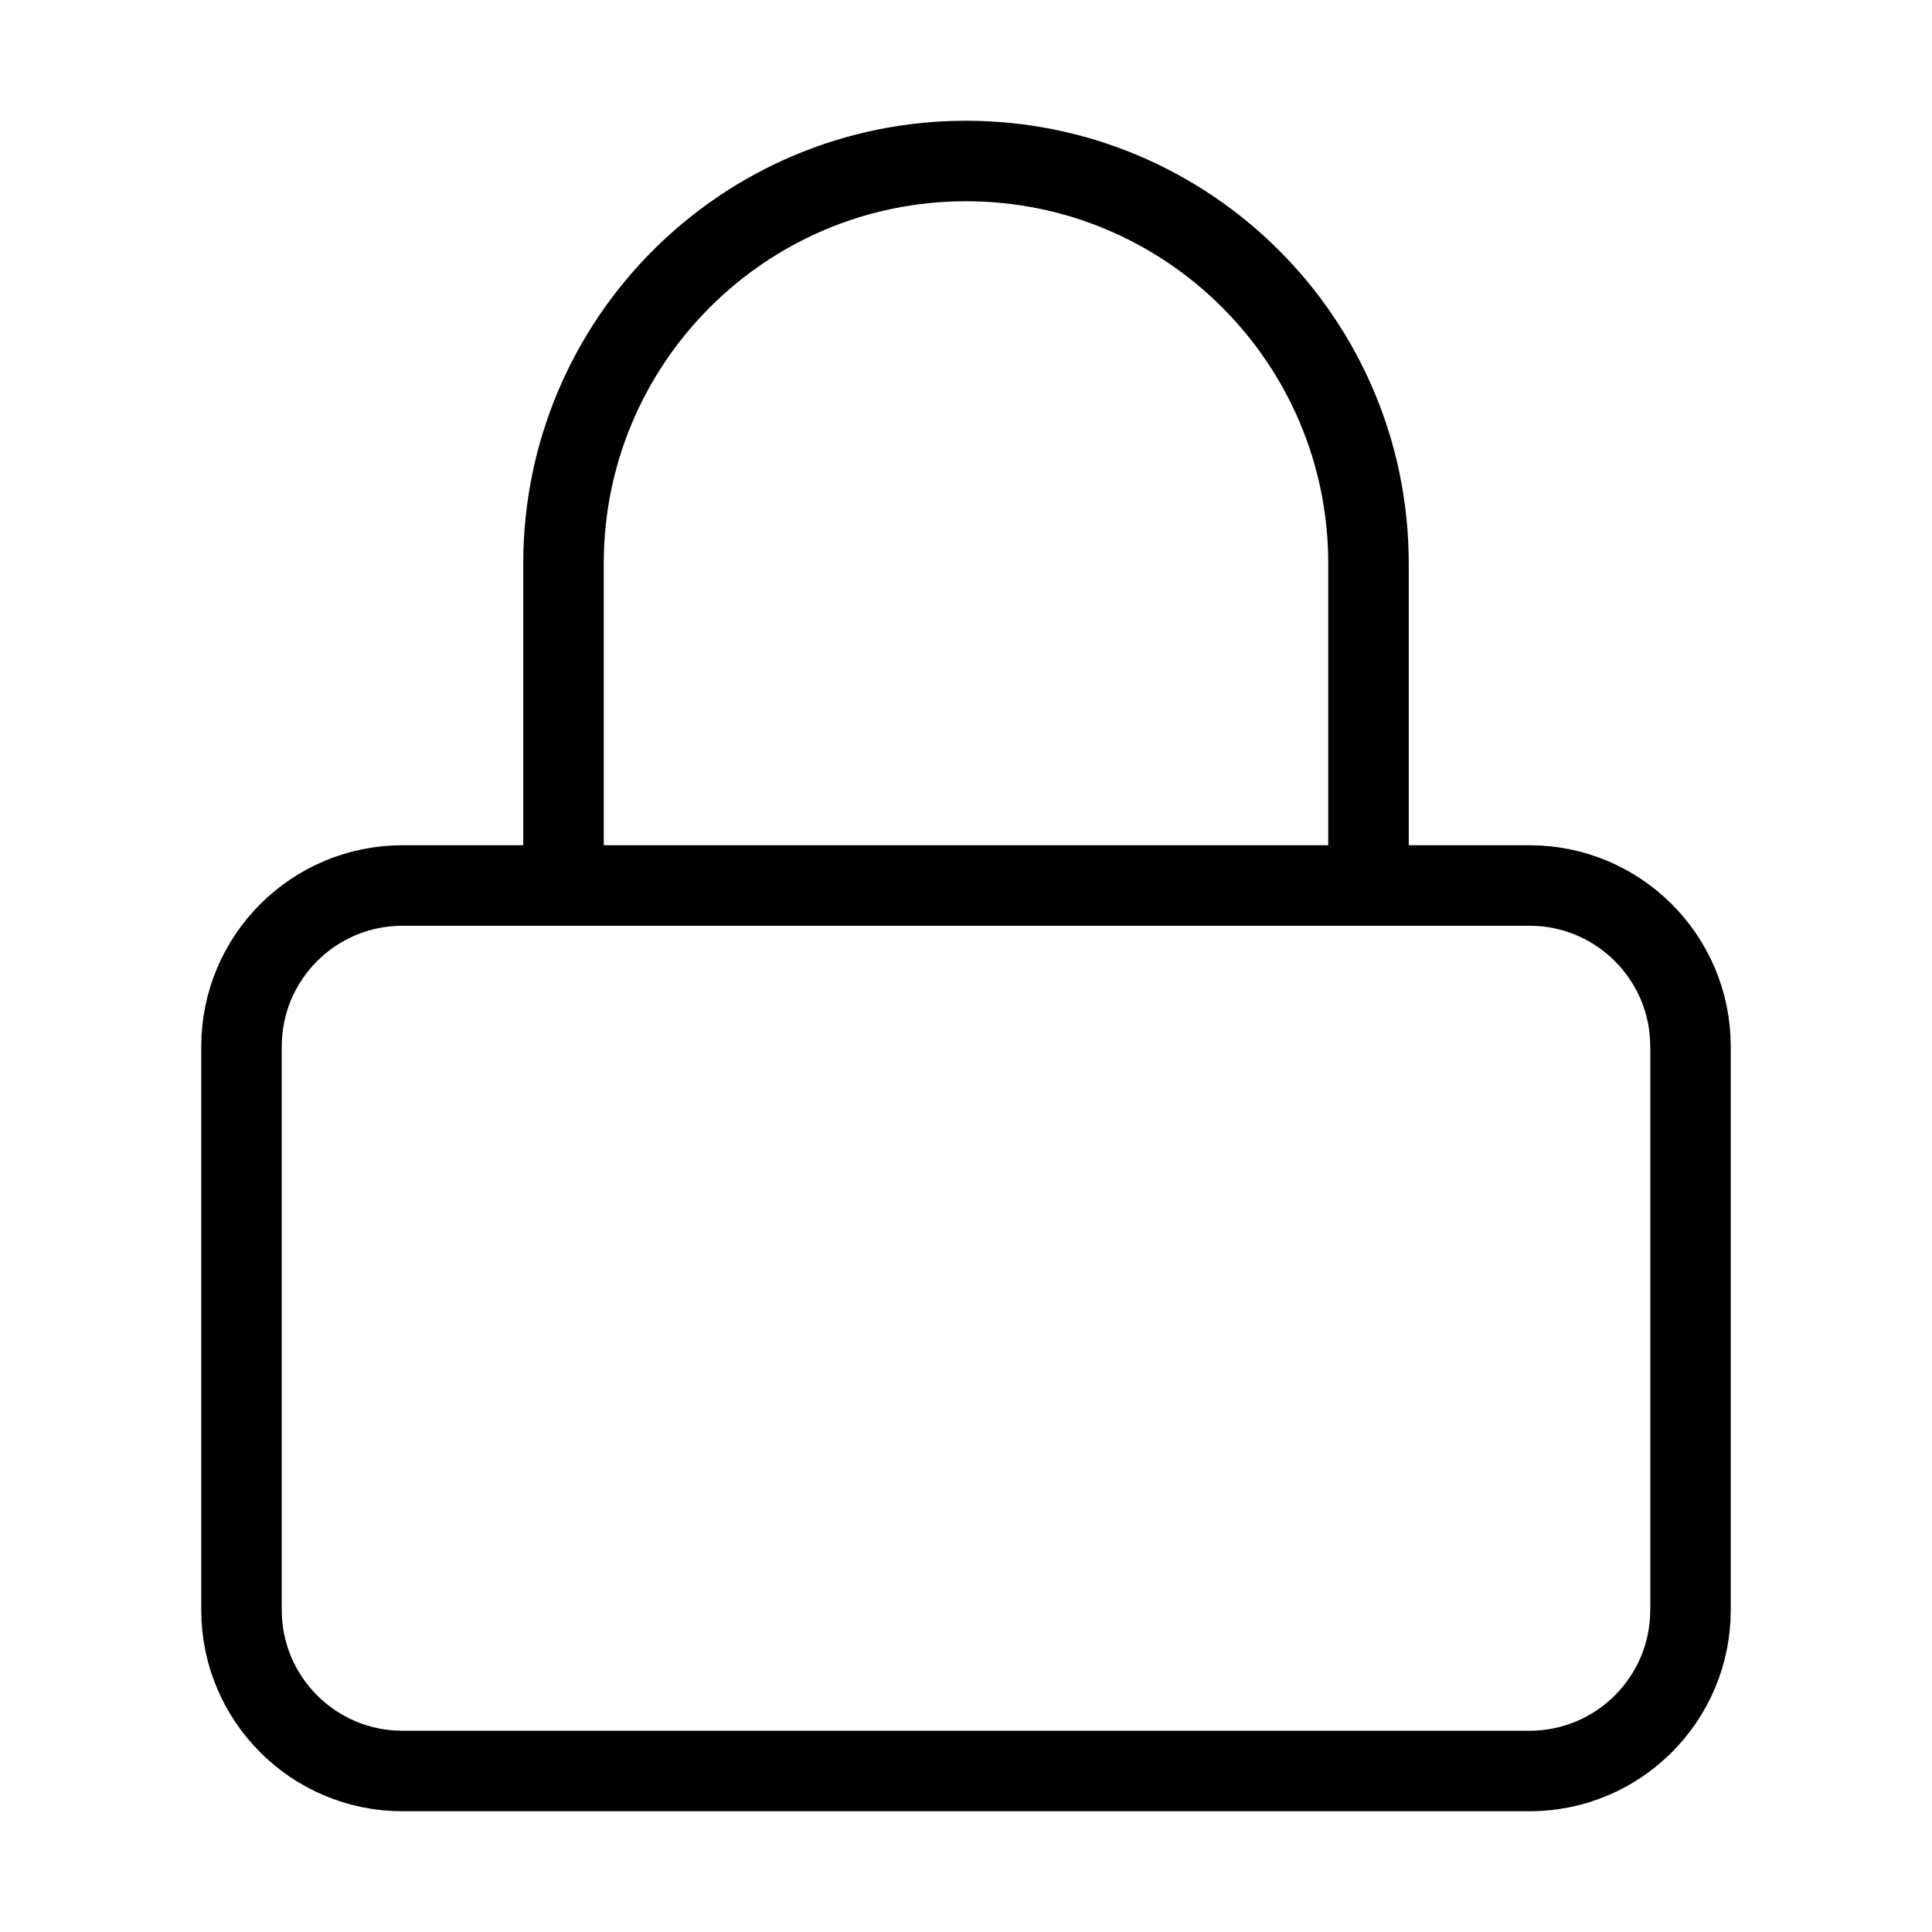
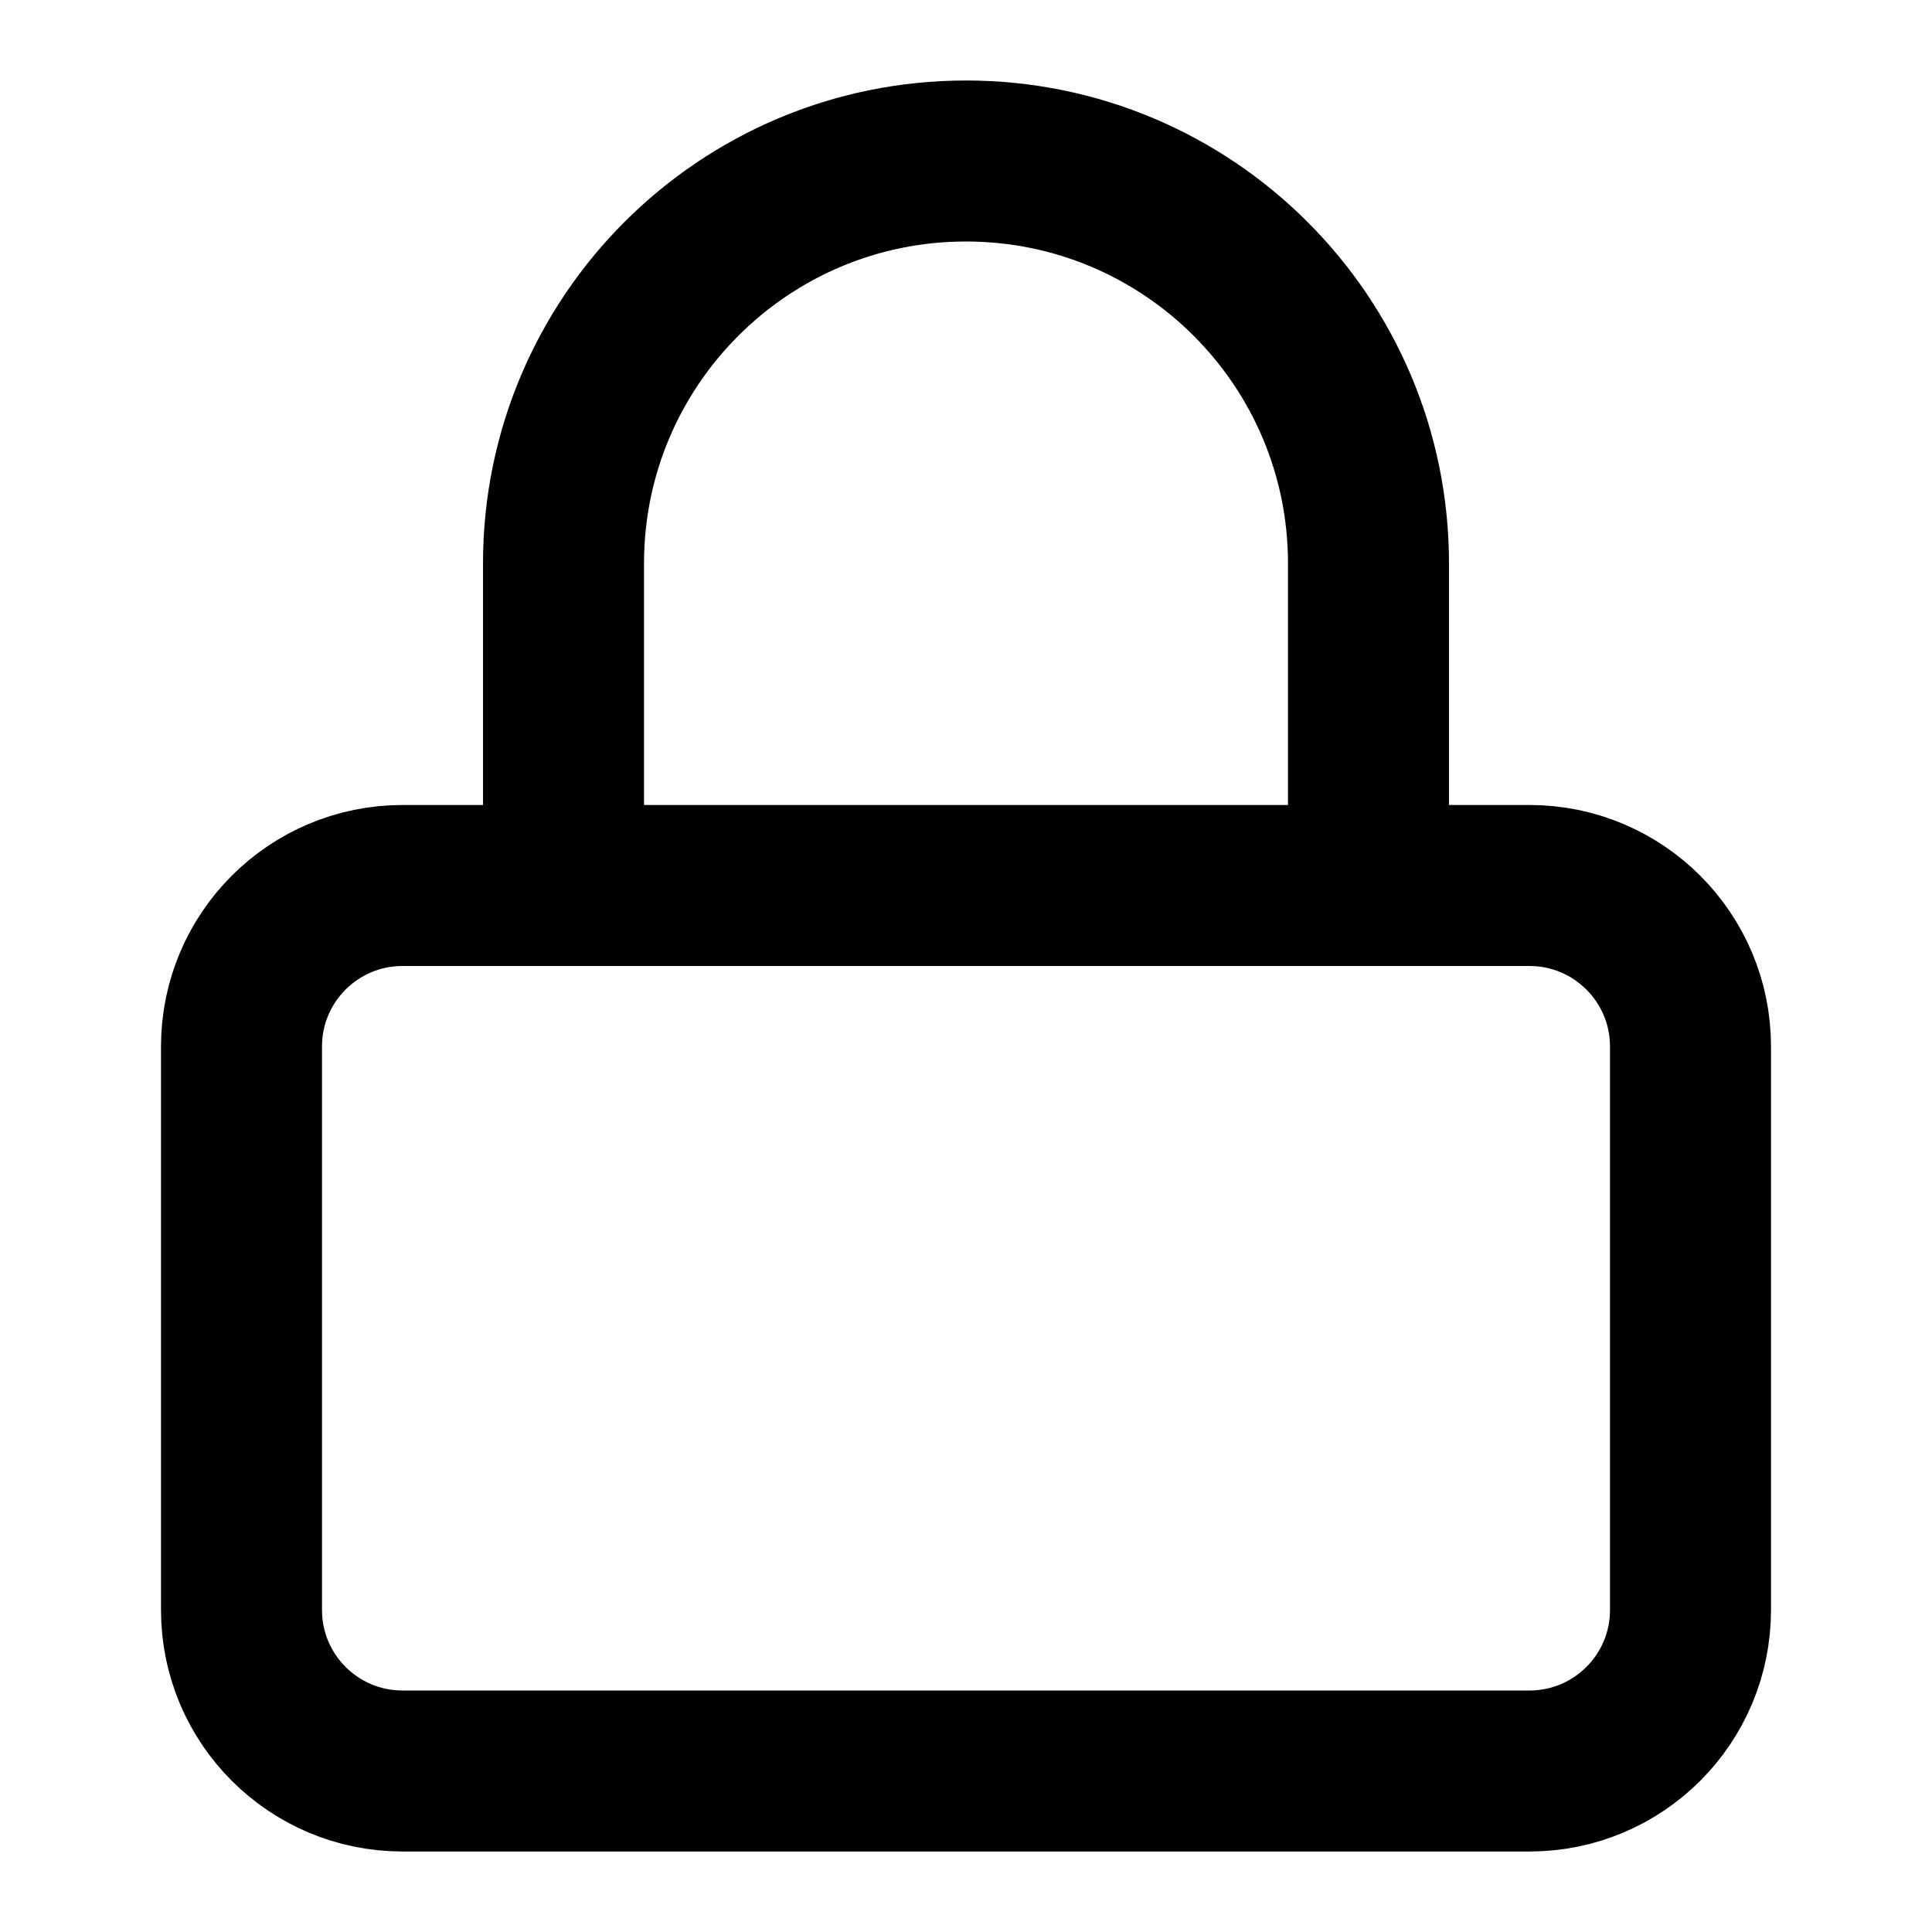
- <svg xmlns="http://www.w3.org/2000/svg" width="16" height="16" viewBox="0 0 24 24" fill="none" stroke="currentColor" strokeWidth="2" strokeLinecap="round" strokeLinejoin="round" className="feather feather-lock">
+ <svg xmlns="http://www.w3.org/2000/svg" width="16" height="16" viewBox="0 0 24 24" fill="none" stroke="currentColor" stroke-width="2" stroke-linecap="round" strokeLinejoin="round" class="feather feather-lock">
  <rect x="3" y="11" width="18" height="11" rx="2" ry="2" />
  <path d="M7 11V7a5 5 0 0 1 10 0v4" />
</svg>
